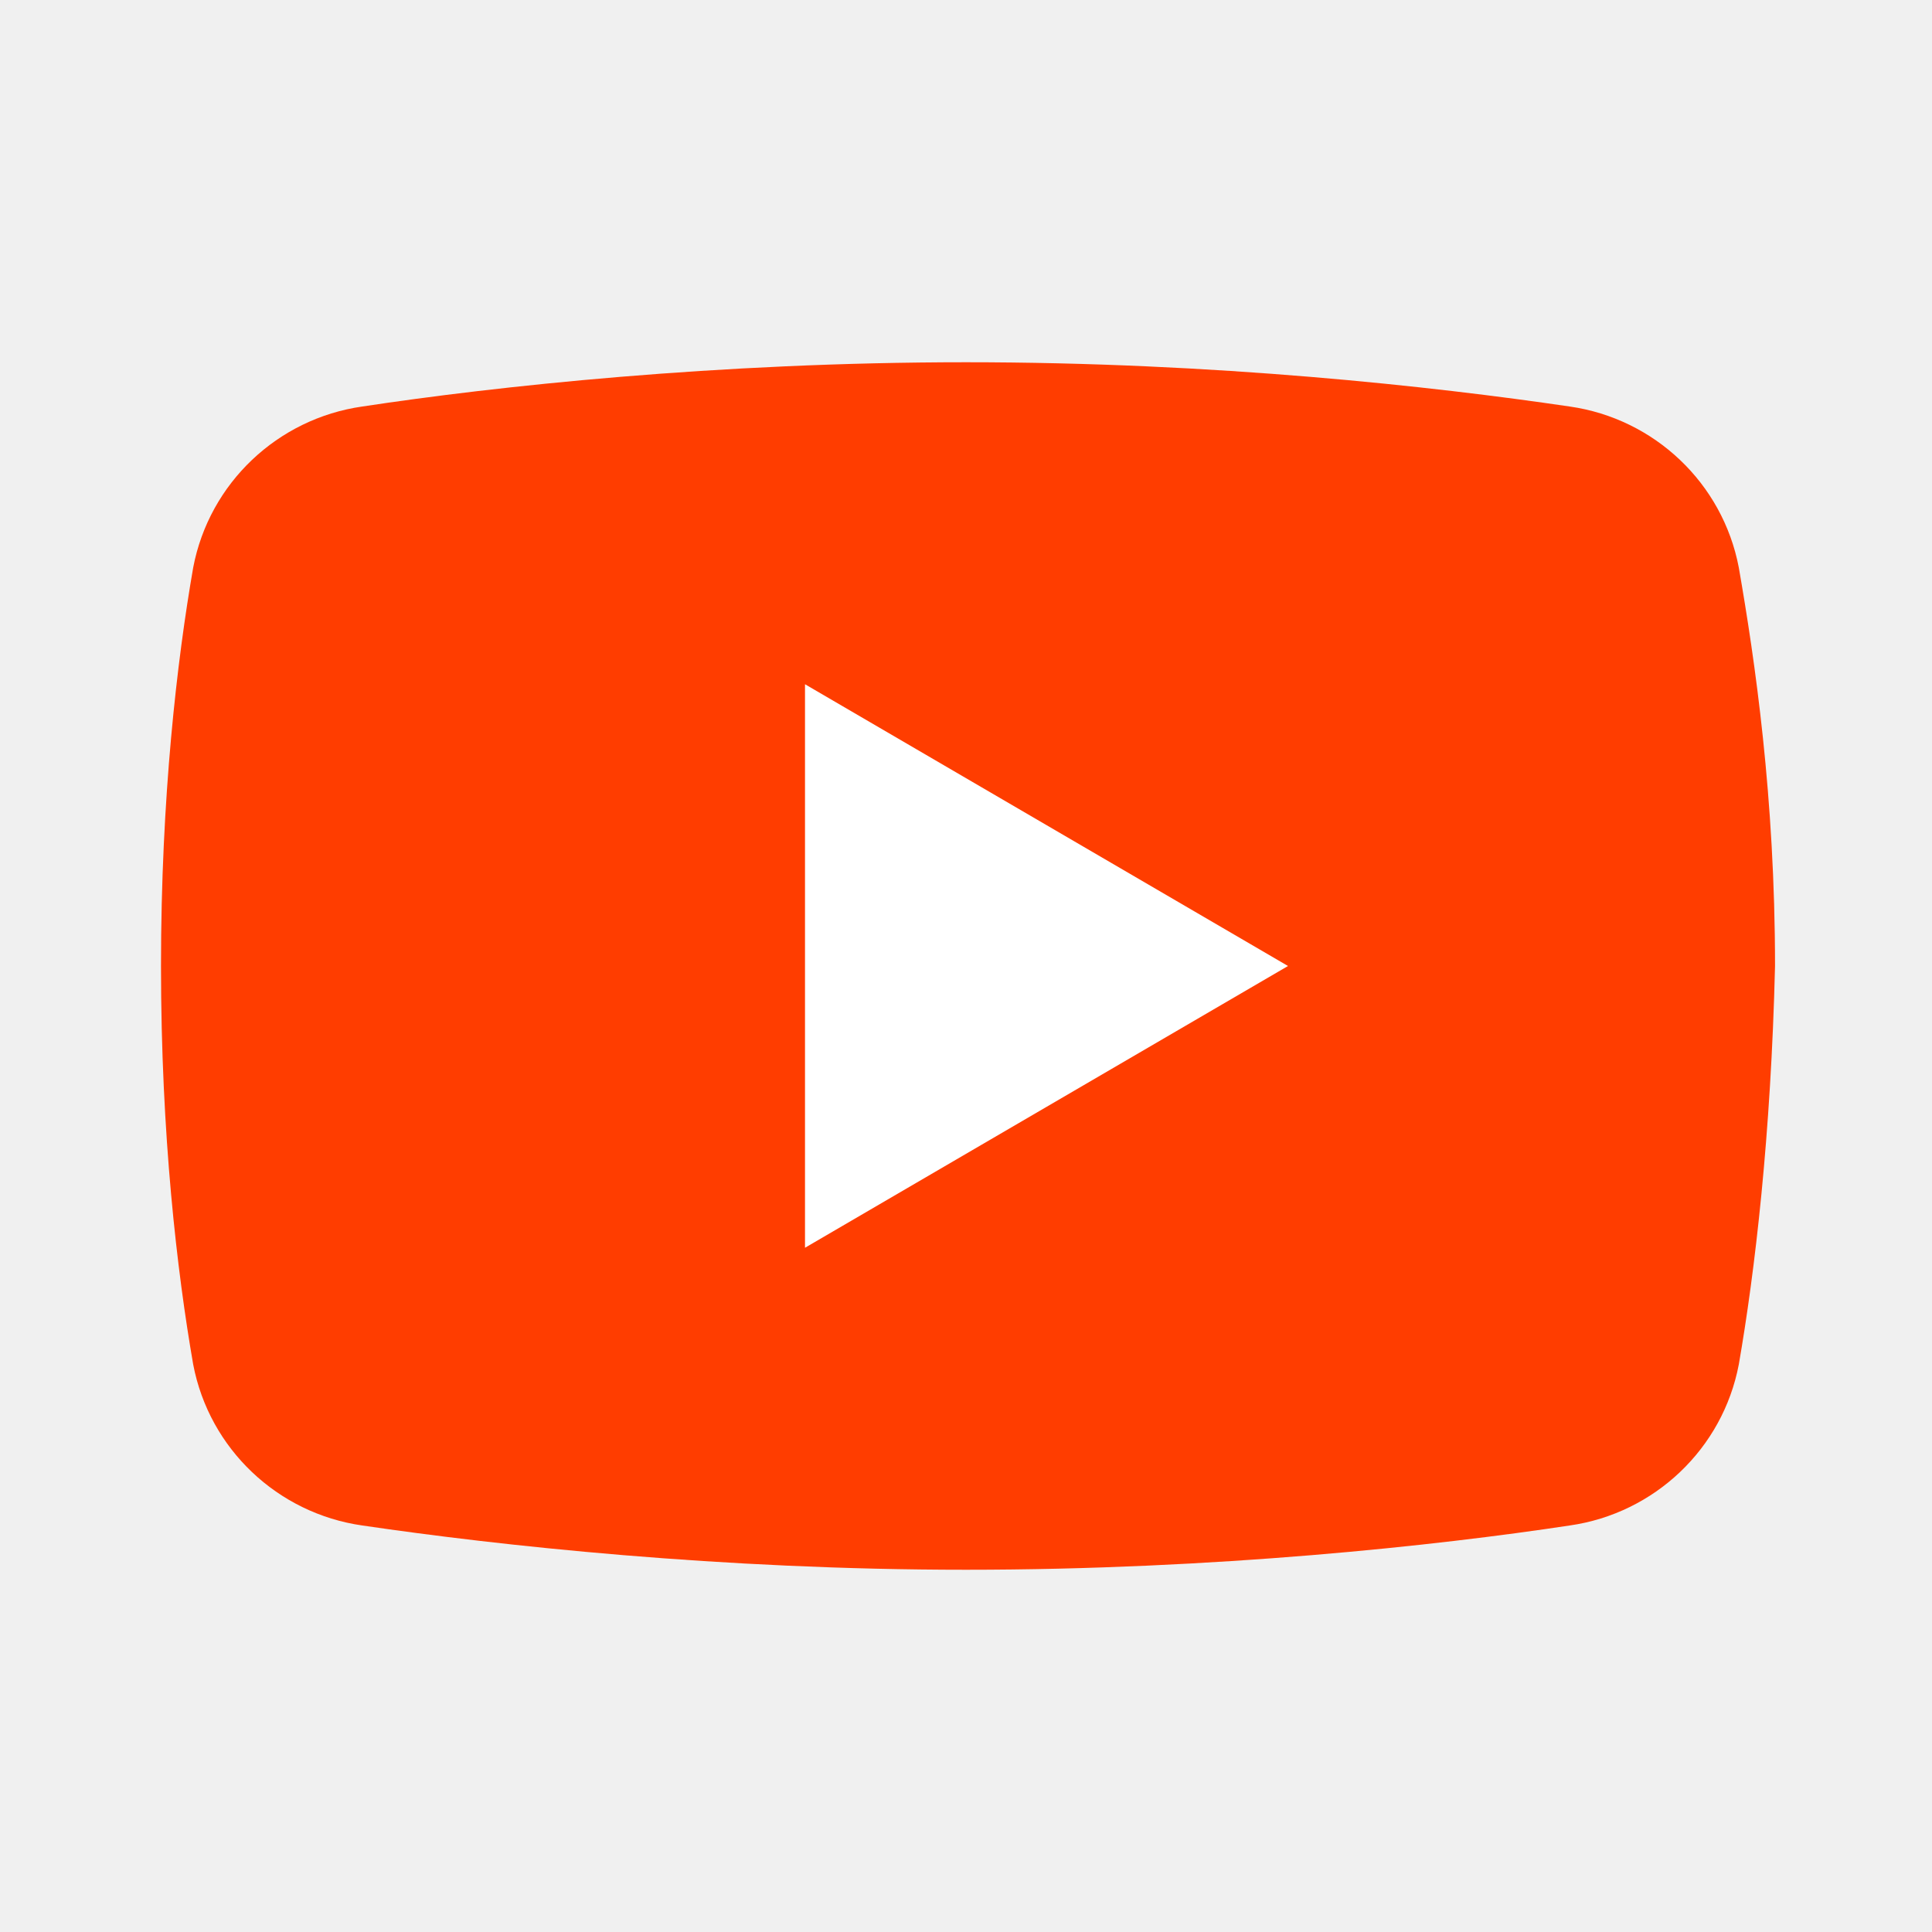
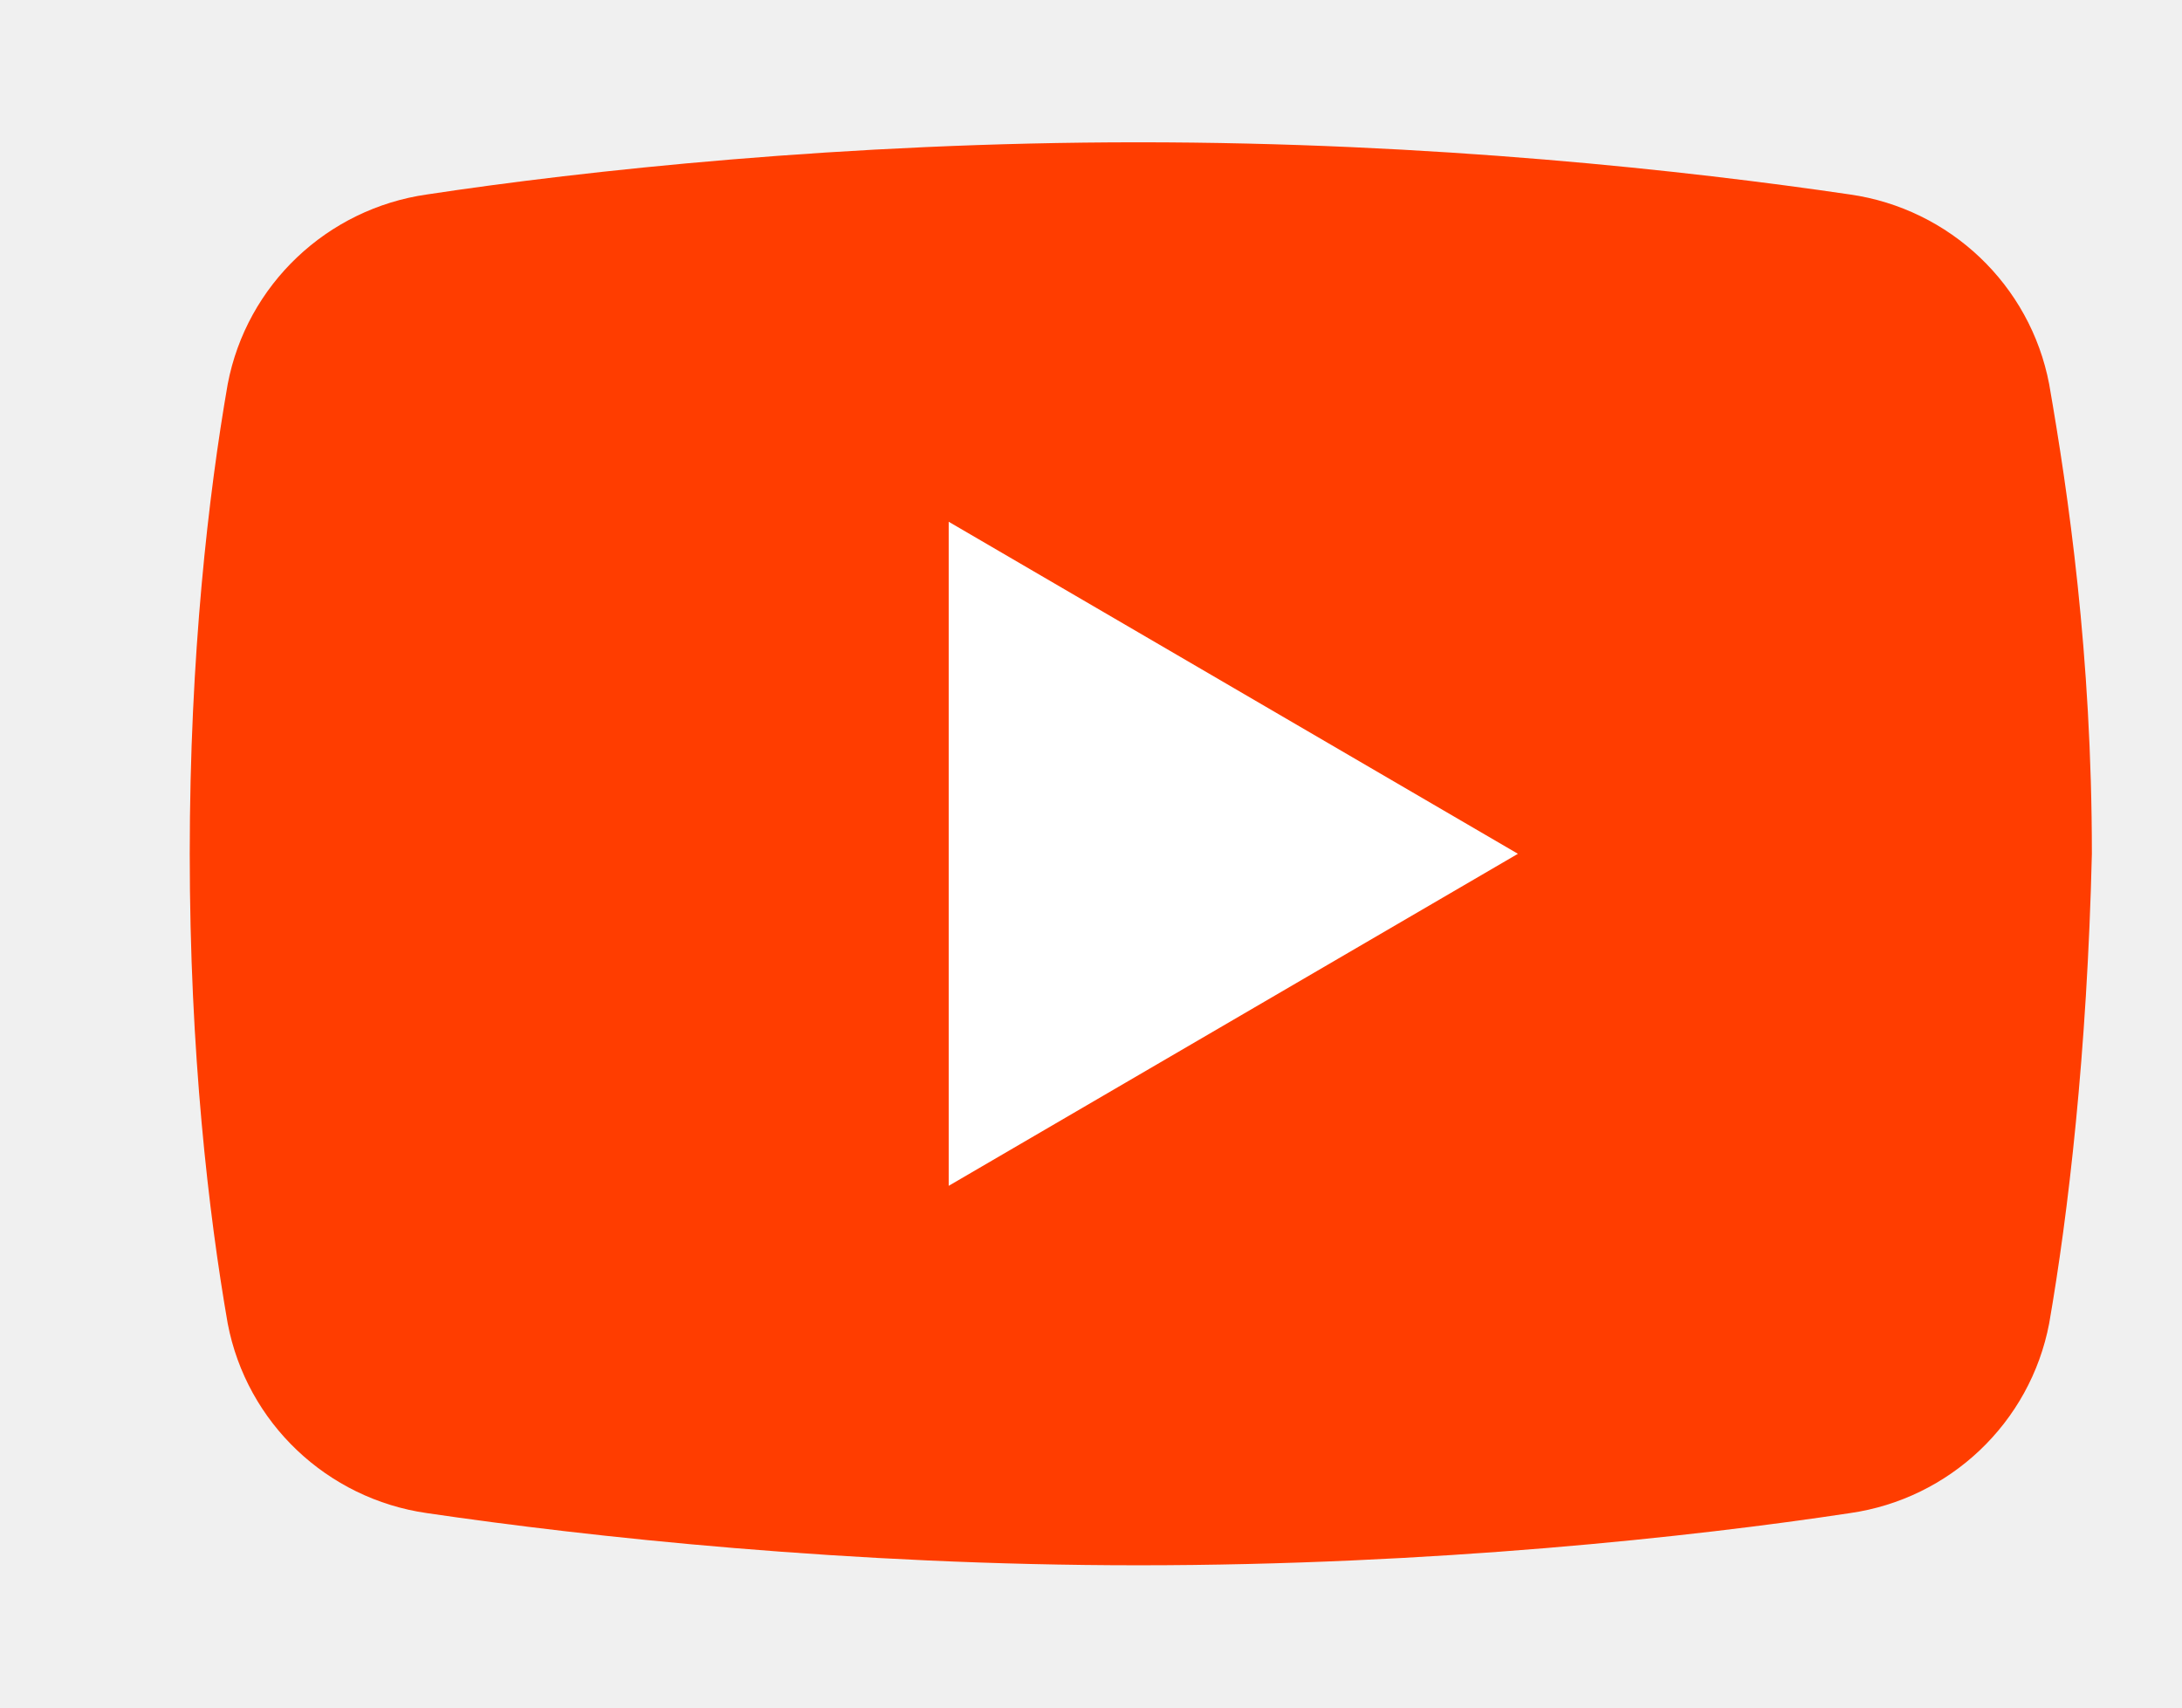
- <svg xmlns="http://www.w3.org/2000/svg" viewBox="0 0 48 48" width="48px" height="48px">
+ <svg xmlns="http://www.w3.org/2000/svg" viewBox="0 8 46 32" width="46" height="36">
  <path fill="#FF3D00" d="M43.2,33.9c-0.4,2.1-2.1,3.7-4.2,4c-3.3,0.5-8.8,1.1-15,1.1c-6.1,0-11.6-0.6-15-1.1c-2.1-0.3-3.8-1.9-4.2-4C4.4,31.6,4,28.2,4,24c0-4.2,0.4-7.6,0.8-9.9c0.4-2.1,2.1-3.7,4.2-4C12.3,9.6,17.8,9,24,9c6.2,0,11.6,0.6,15,1.1c2.1,0.3,3.8,1.9,4.2,4c0.4,2.3,0.9,5.7,0.9,9.9C44,28.2,43.6,31.6,43.2,33.9z" />
  <path fill="#FFF" d="M20 31L20 17 32 24z" />
</svg>
